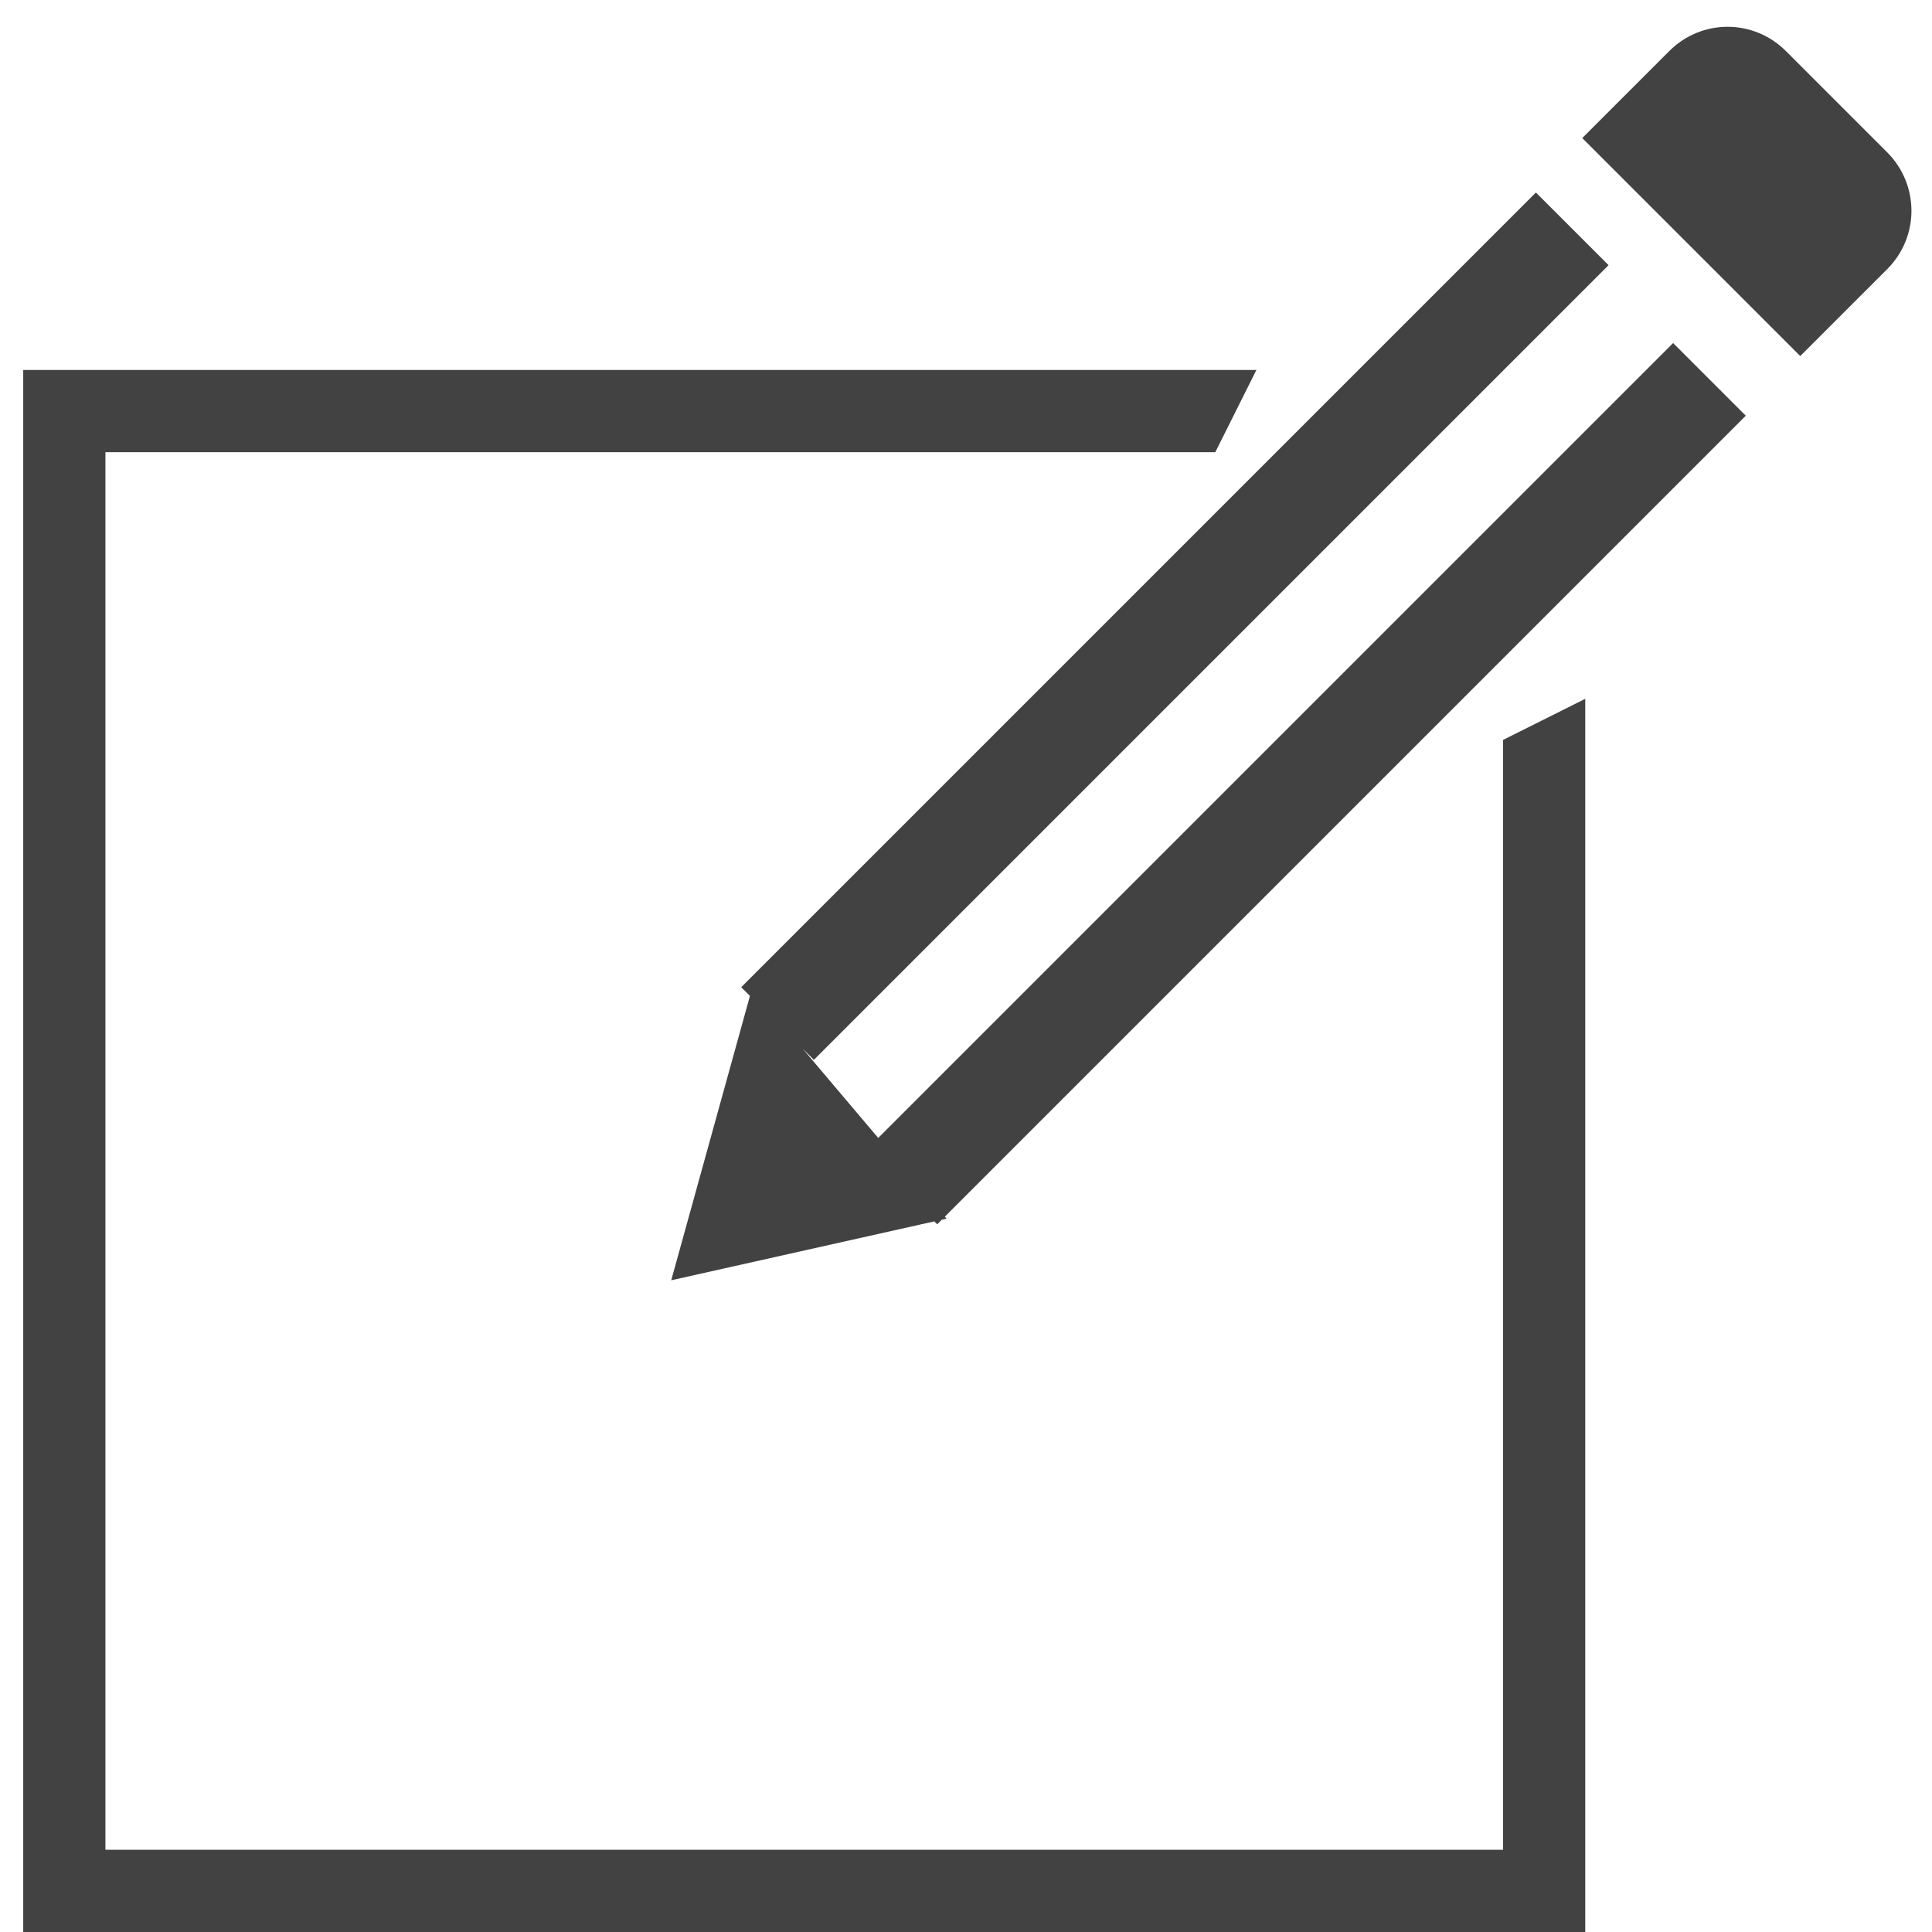
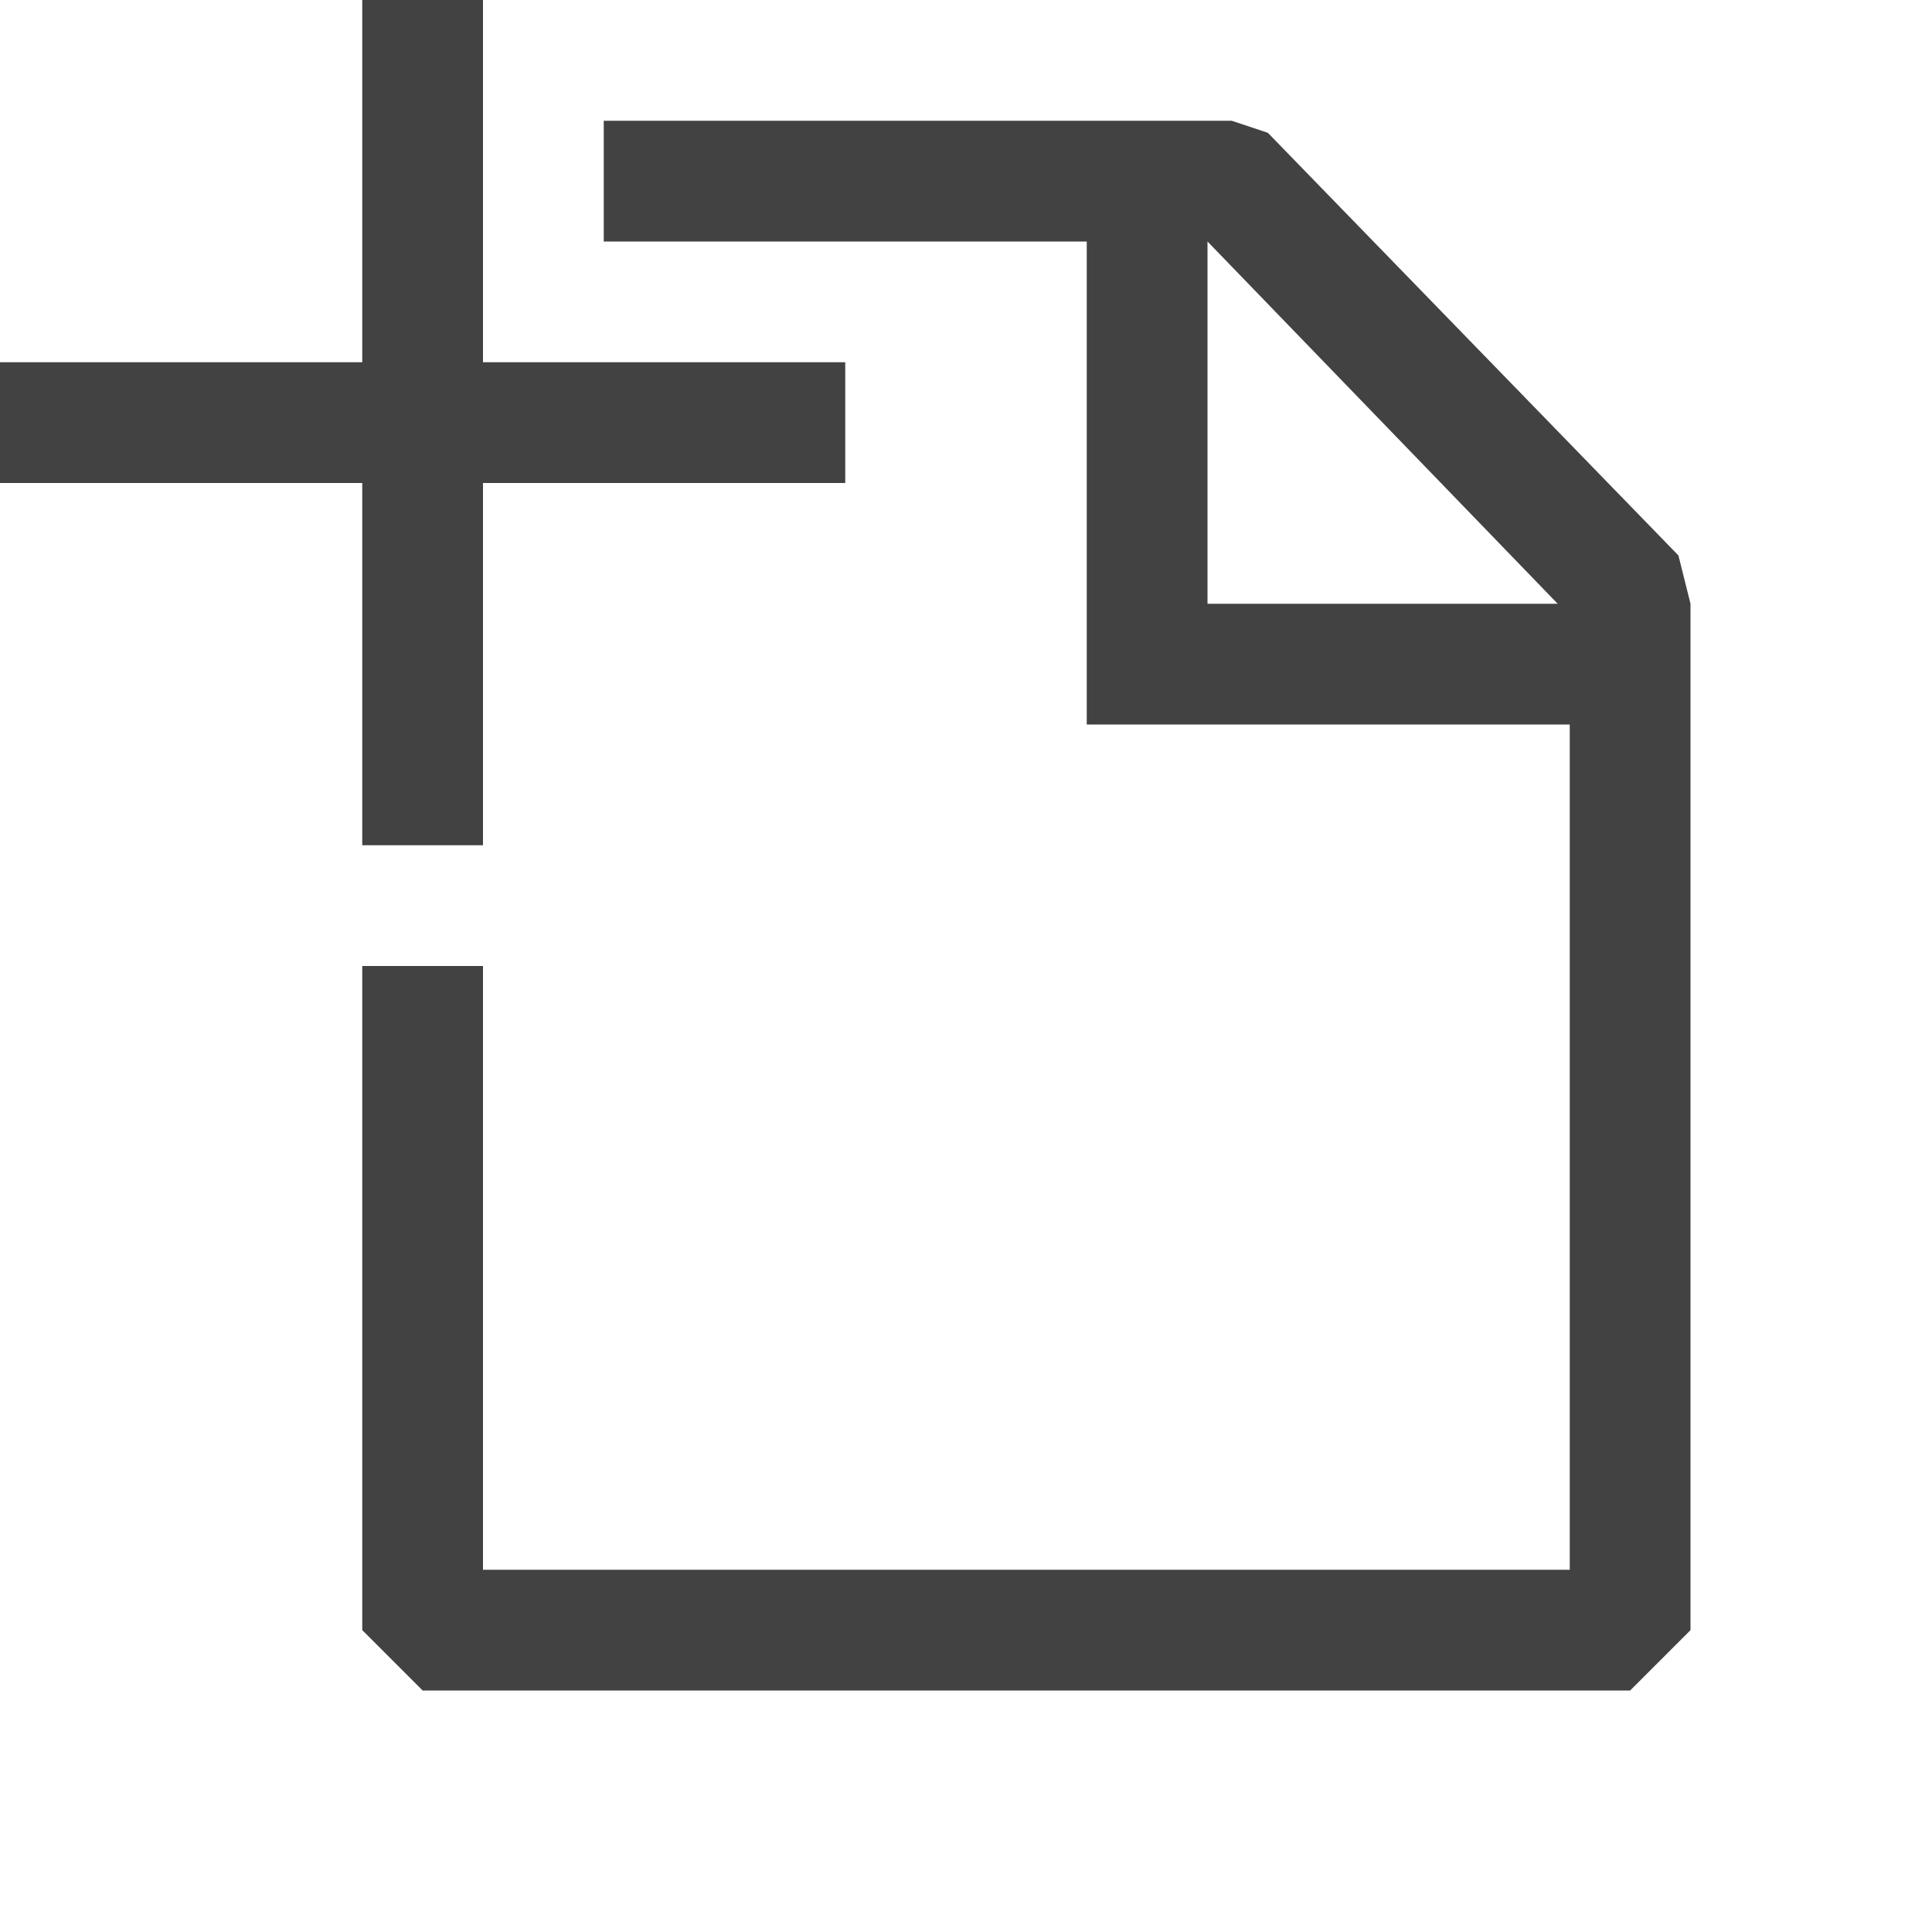
- <svg xmlns="http://www.w3.org/2000/svg" t="1570790228417" class="icon" viewBox="0 0 1024 1024" version="1.1" p-id="2923" width="16" height="16">
-   <defs>
-     <style type="text/css" />
-   </defs>
-   <path d="M425.396 555.774 431.371 561.748 852.575 140.545 814.06 102.03 392.857 523.234 397.485 527.862 355.765 678.572 495.194 647.359 496.733 648.897 499.16 646.471 501.69 645.904 500.79 644.841 925.299 220.332 886.784 181.817 465.477 603.124 425.396 555.774 425.396 555.774ZM44.988 196.085 12.307 196.085 12.307 1024 44.988 1024 840.222 1024 840.222 991.319 840.222 991.319 840.222 370.383 796.648 392.17 796.648 980.426 55.882 980.426 55.882 980.426 55.882 239.66 644.137 239.66 665.924 196.085 44.988 196.085 44.988 196.085ZM884.769 27.036C901.828 9.977 929.364 9.857 946.62 27.112L1000.237 80.729C1017.338 97.83 1017.429 125.464 1000.313 142.58L954.171 188.722 838.627 73.178 884.769 27.036Z" p-id="2924" fill="#424242" />
+ <svg xmlns="http://www.w3.org/2000/svg" width="16" height="16" viewBox="0 0 16 16" fill="none">
+   <path fill-rule="evenodd" clip-rule="evenodd" d="M4 7H3V4H0V3H3V0H4V3H7V4H4V7ZM10.5 1.1L13.9 4.6L14 5V13.5L13.5 14H3.5L3 13.5V8H4V13H13V6H9V2H5V1H10.2L10.5 1.1ZM10 2V5H12.9L10 2Z" fill="#424242" />
</svg>
